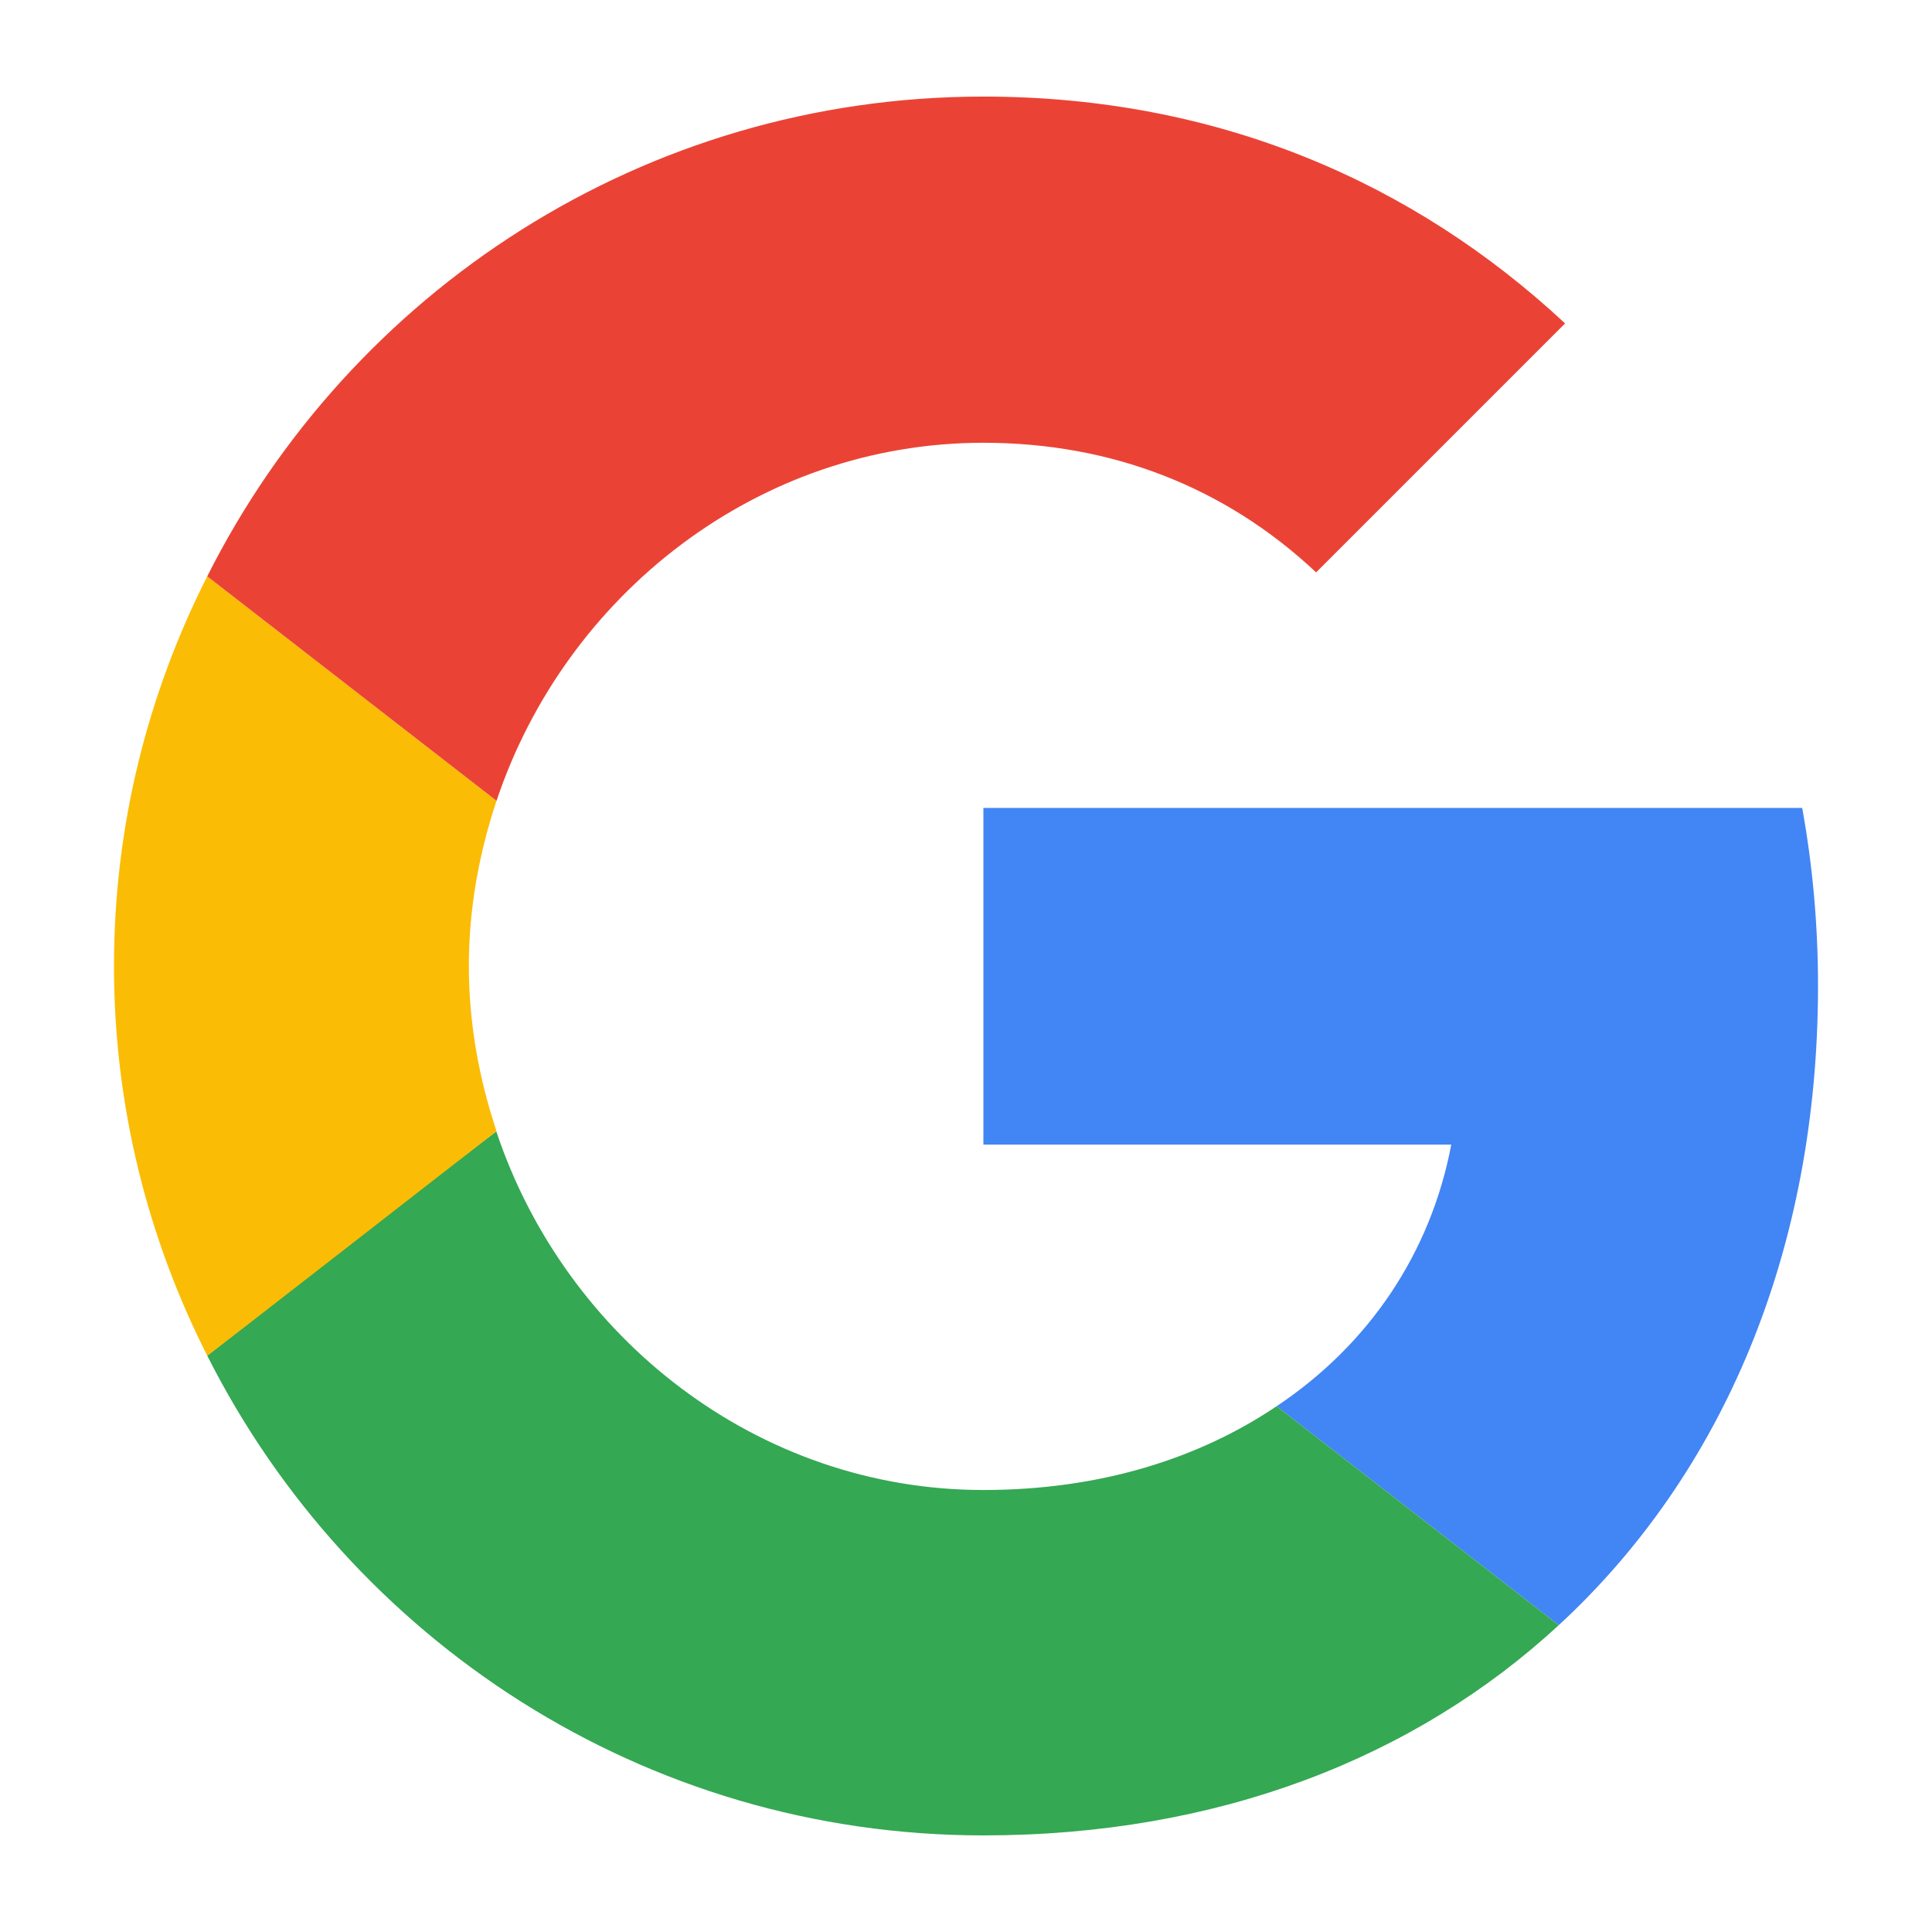
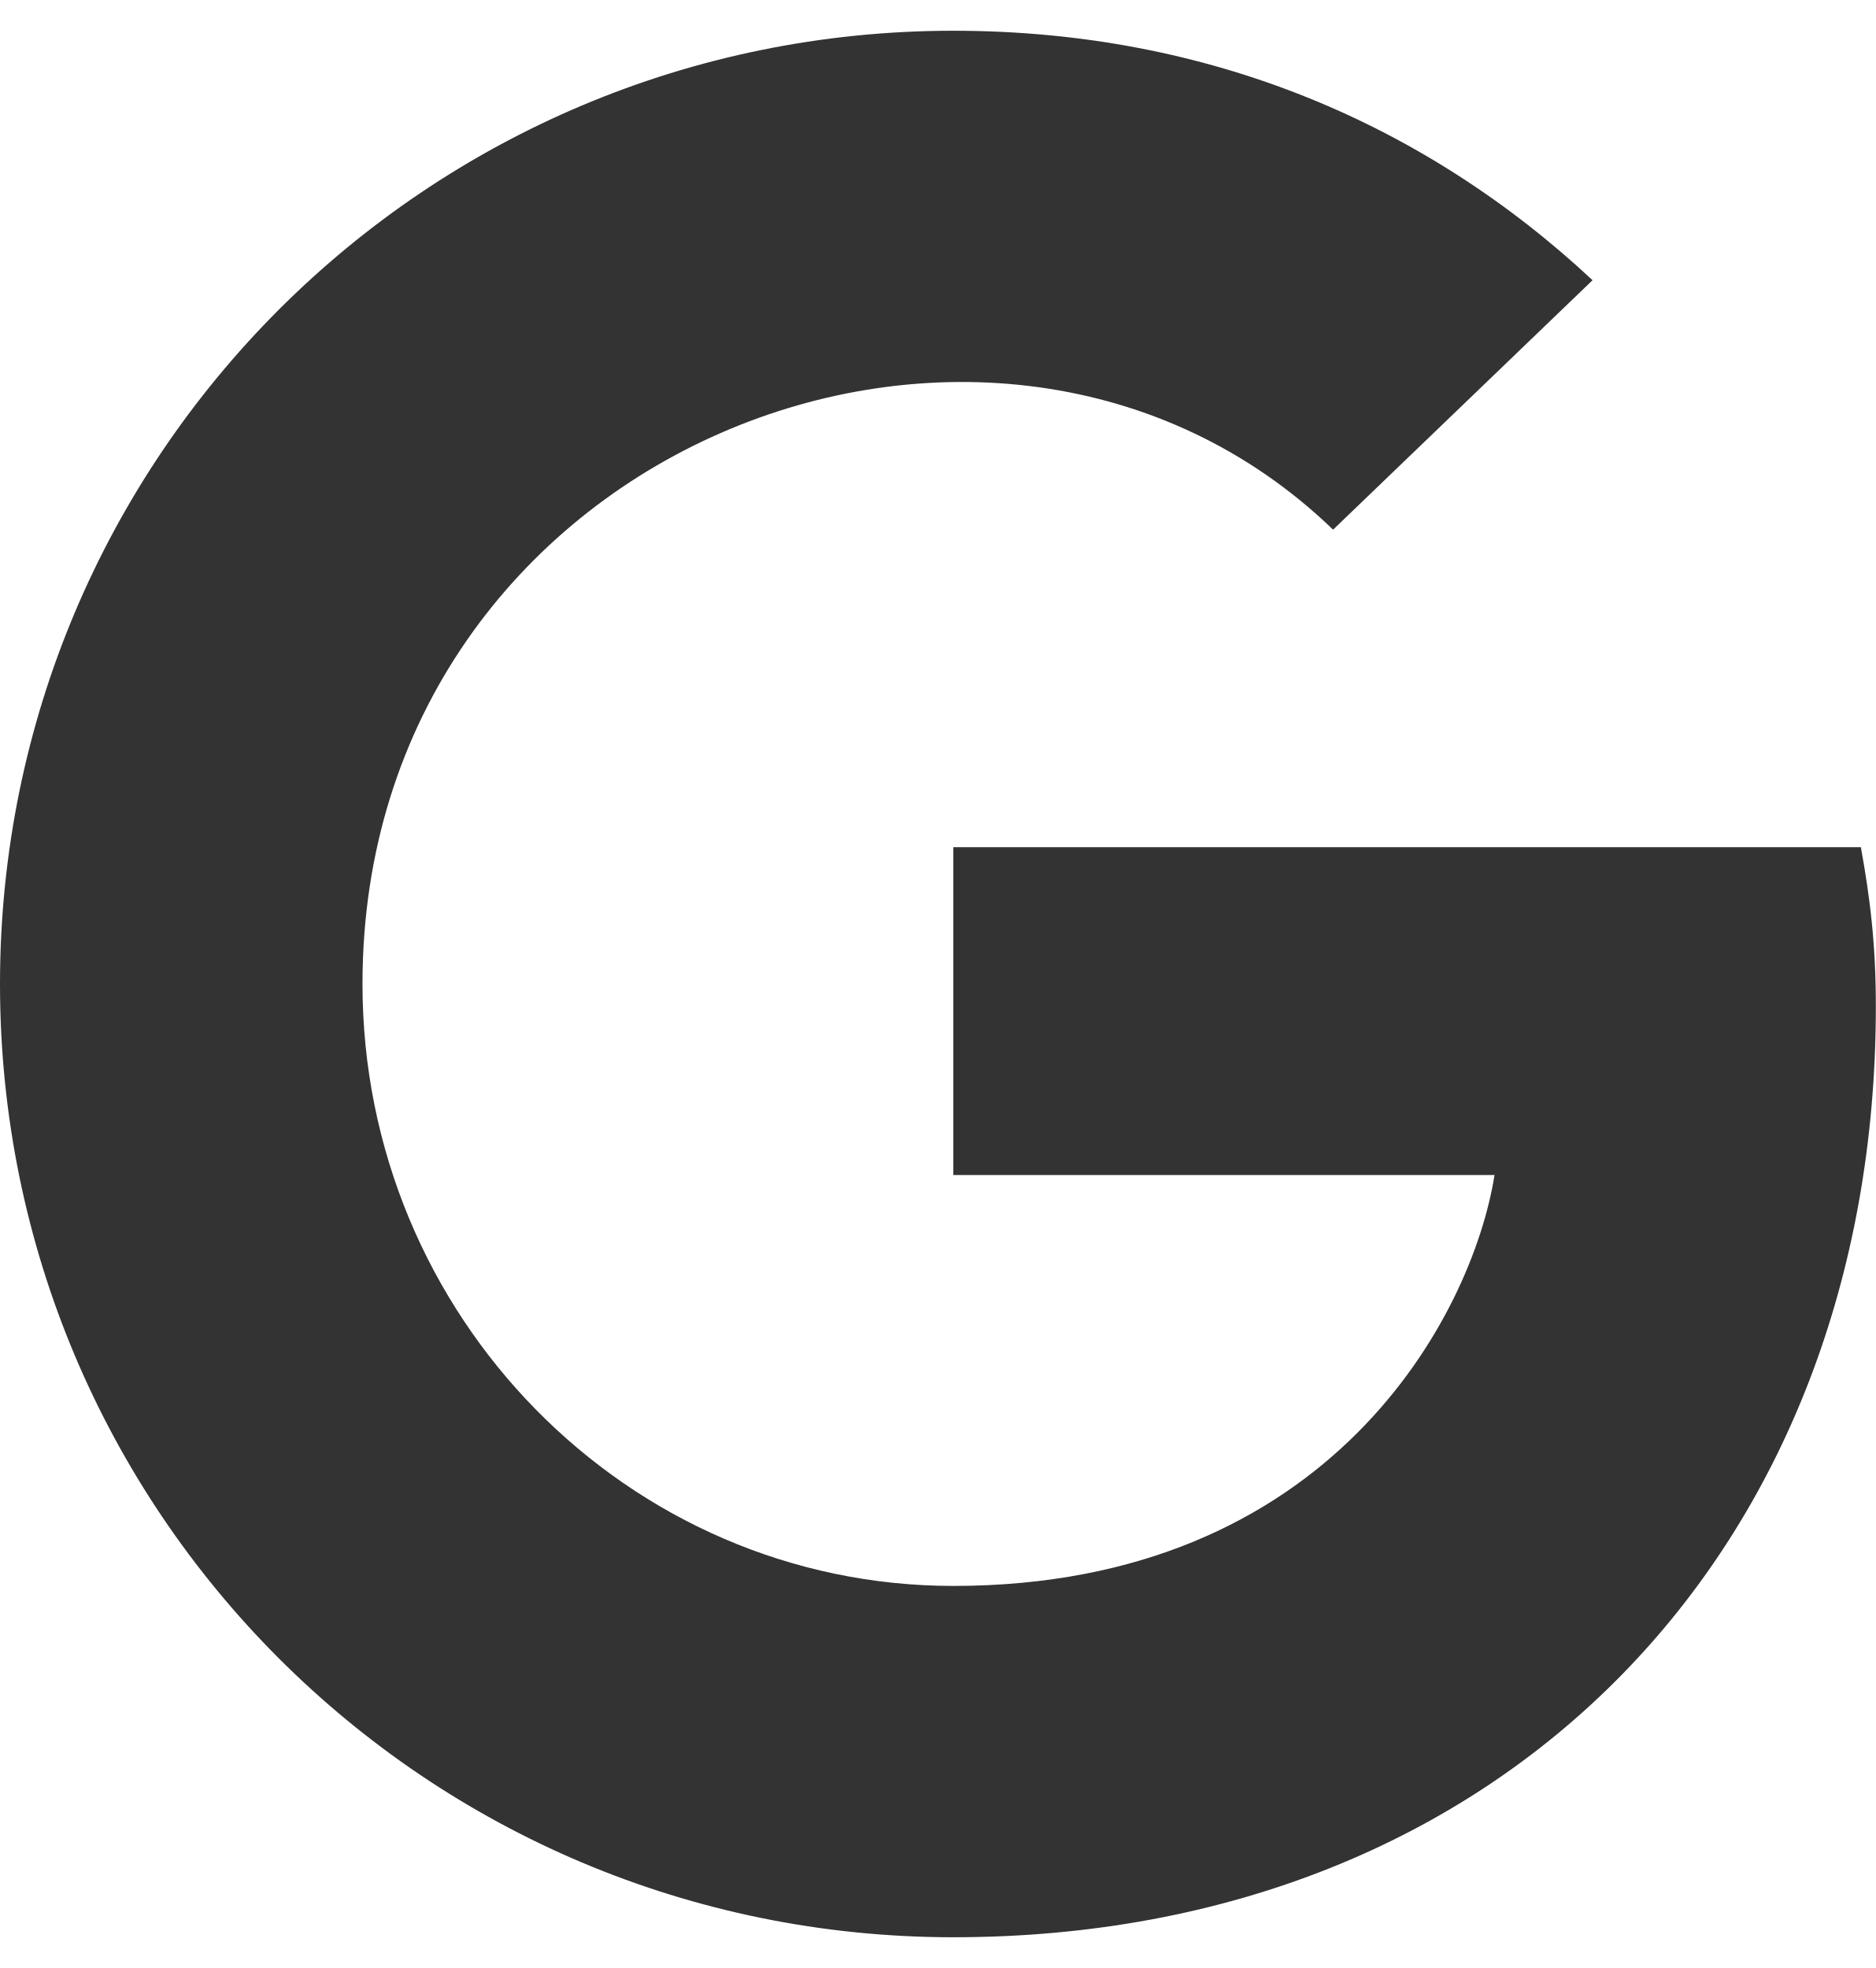
- <svg xmlns="http://www.w3.org/2000/svg" width="100%" height="100%" viewBox="0 0 1000 1000" version="1.1" xml:space="preserve" style="fill-rule:evenodd;clip-rule:evenodd;stroke-linejoin:round;stroke-miterlimit:2;">
-   <g transform="matrix(1,0,0,1,-1047.53,-1405)">
-     <g transform="matrix(0.445749,0,0,0.925926,2.95681,1405)">
-       <rect id="google_icon" x="2343.41" y="0" width="2243.41" height="1080" style="fill:none;" />
-       <g id="google_icon1">
-         <g id="Google_-G-_Logo.svg" transform="matrix(2.80427,0,0,1.35,3465.12,540)">
-           <g transform="matrix(1,0,0,1,-352.8,-360)">
-             <clipPath id="_clip1">
-               <rect x="0" y="0" width="705.6" height="720" />
-             </clipPath>
-             <g clip-path="url(#_clip1)">
-               <g transform="matrix(1,0,0,1,4477.16,2891.98)">
-                 <path d="M-4117.16,-2597.44L-4117.16,-2458.02L-3923.42,-2458.02C-3931.93,-2413.18 -3957.46,-2375.22 -3995.75,-2349.69L-3878.91,-2259.03C-3810.84,-2321.87 -3771.56,-2414.16 -3771.56,-2523.8C-3771.56,-2549.33 -3773.85,-2573.87 -3778.11,-2597.43L-4117.16,-2597.44Z" style="fill:rgb(66,133,244);fill-rule:nonzero;" />
-                 <path d="M-4318.92,-2463.46L-4345.27,-2443.29L-4438.55,-2370.64C-4379.31,-2253.15 -4257.9,-2171.98 -4117.17,-2171.98C-4019.97,-2171.98 -3938.48,-2204.05 -3878.92,-2259.03L-3995.75,-2349.69C-4027.83,-2328.09 -4068.74,-2315 -4117.17,-2315C-4210.77,-2315 -4290.3,-2378.16 -4318.77,-2463.25L-4318.92,-2463.46Z" style="fill:rgb(52,168,83);fill-rule:nonzero;" />
-                 <path d="M-4438.55,-2693.33C-4463.09,-2644.89 -4477.16,-2590.24 -4477.16,-2531.99C-4477.16,-2473.73 -4463.09,-2419.08 -4438.55,-2370.64C-4438.55,-2370.32 -4318.76,-2463.59 -4318.76,-2463.59C-4325.96,-2485.19 -4330.22,-2508.09 -4330.22,-2531.99C-4330.22,-2555.88 -4325.96,-2578.79 -4318.76,-2600.39L-4438.55,-2693.33Z" style="fill:rgb(251,188,5);fill-rule:nonzero;" />
-                 <path d="M-4117.16,-2748.64C-4064.14,-2748.64 -4017.02,-2730.31 -3979.38,-2694.97L-3876.29,-2798.06C-3938.8,-2856.31 -4019.96,-2891.99 -4117.16,-2891.99C-4257.89,-2891.99 -4379.31,-2811.15 -4438.55,-2693.33L-4318.76,-2600.38C-4290.29,-2685.47 -4210.76,-2748.64 -4117.16,-2748.64Z" style="fill:rgb(234,67,53);fill-rule:nonzero;" />
-               </g>
-             </g>
-           </g>
-         </g>
-       </g>
-     </g>
-   </g>
+ <svg xmlns="http://www.w3.org/2000/svg" width="15.25px" height="16px" viewBox="0 0 488 512">
+   <path fill="#333" d="M488 261.8C488 403.3 391.1 504 248 504C110.8 504 0 393.2 0 256S110.8 8 248 8c66.8 0 123 24.5 166.3 64.9l-67.5 64.9C258.5 52.6 94.3 116.6 94.3 256c0 86.5 69.1 156.6 153.7 156.6c98.2 0 135-70.4 140.8-106.9H248v-85.3h236.1c2.3 12.7 3.9 24.9 3.9 41.4" />
</svg>
